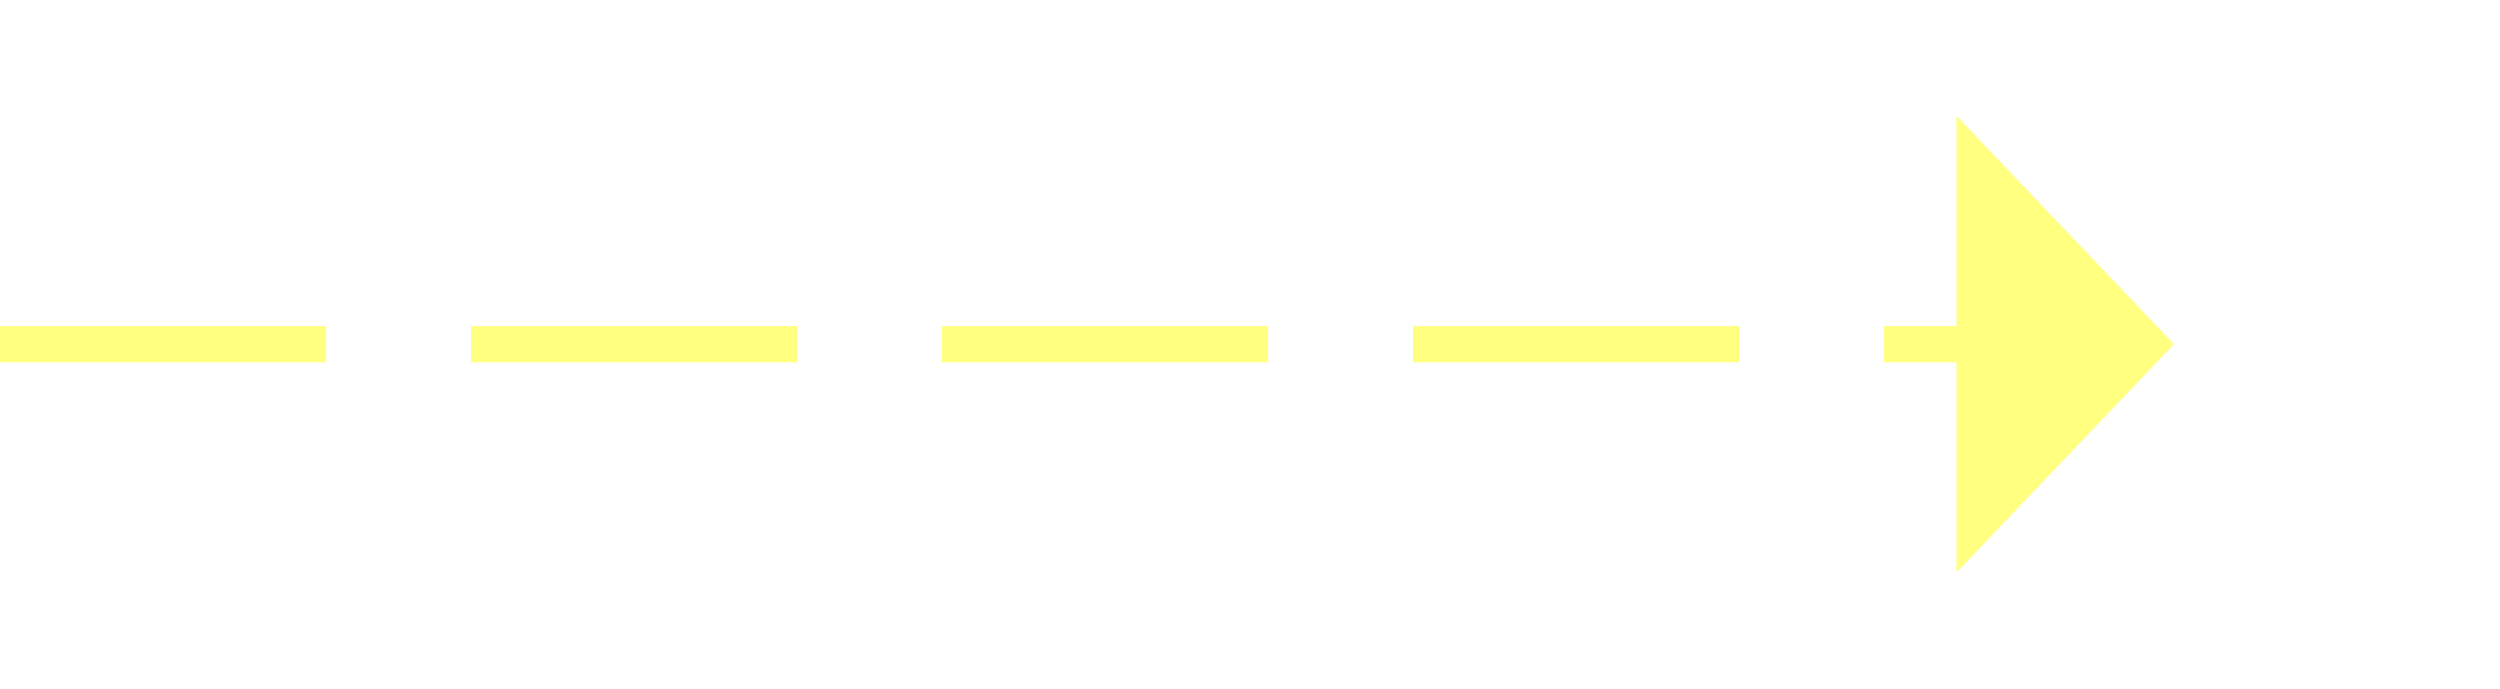
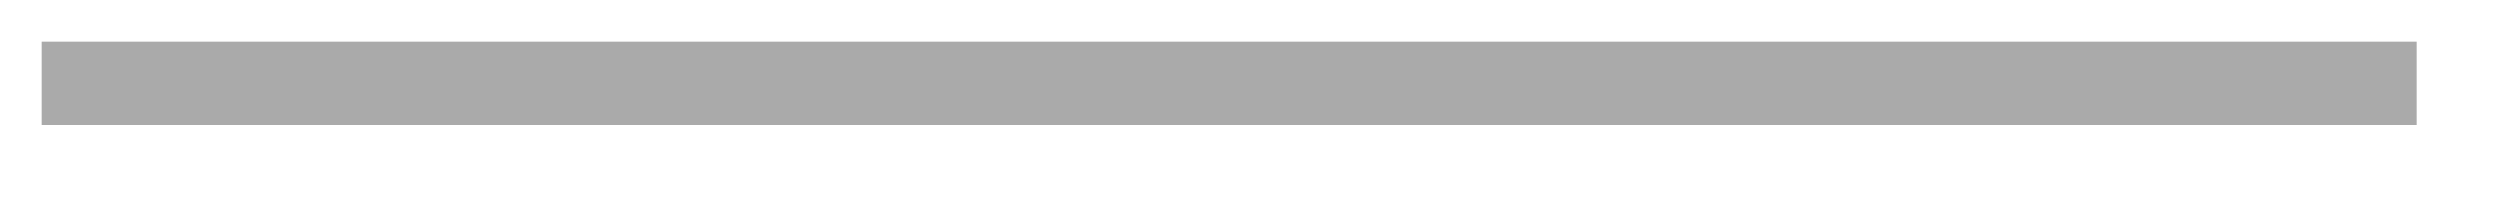
- <svg xmlns="http://www.w3.org/2000/svg" version="1.1" width="69px" height="19px">
-   <g transform="matrix(1 0 0 1 -422 -16245 )">
-     <path d="M 476 16260.8  L 482 16254.5  L 476 16248.2  L 476 16260.8  Z " fill-rule="nonzero" fill="#ffff80" stroke="none" />
-     <path d="M 422 16254.5  L 477 16254.5  " stroke-width="1" stroke-dasharray="9,4" stroke="#ffff80" fill="none" />
+ <svg xmlns="http://www.w3.org/2000/svg" version="1.1" width="60px" height="5px">
+   <g transform="matrix(1 0 0 1 -409 -16309 )">
+     <path d="M 410 16311  L 467 16311  " stroke-width="2" stroke="#aaaaaa" fill="none" />
  </g>
</svg>
